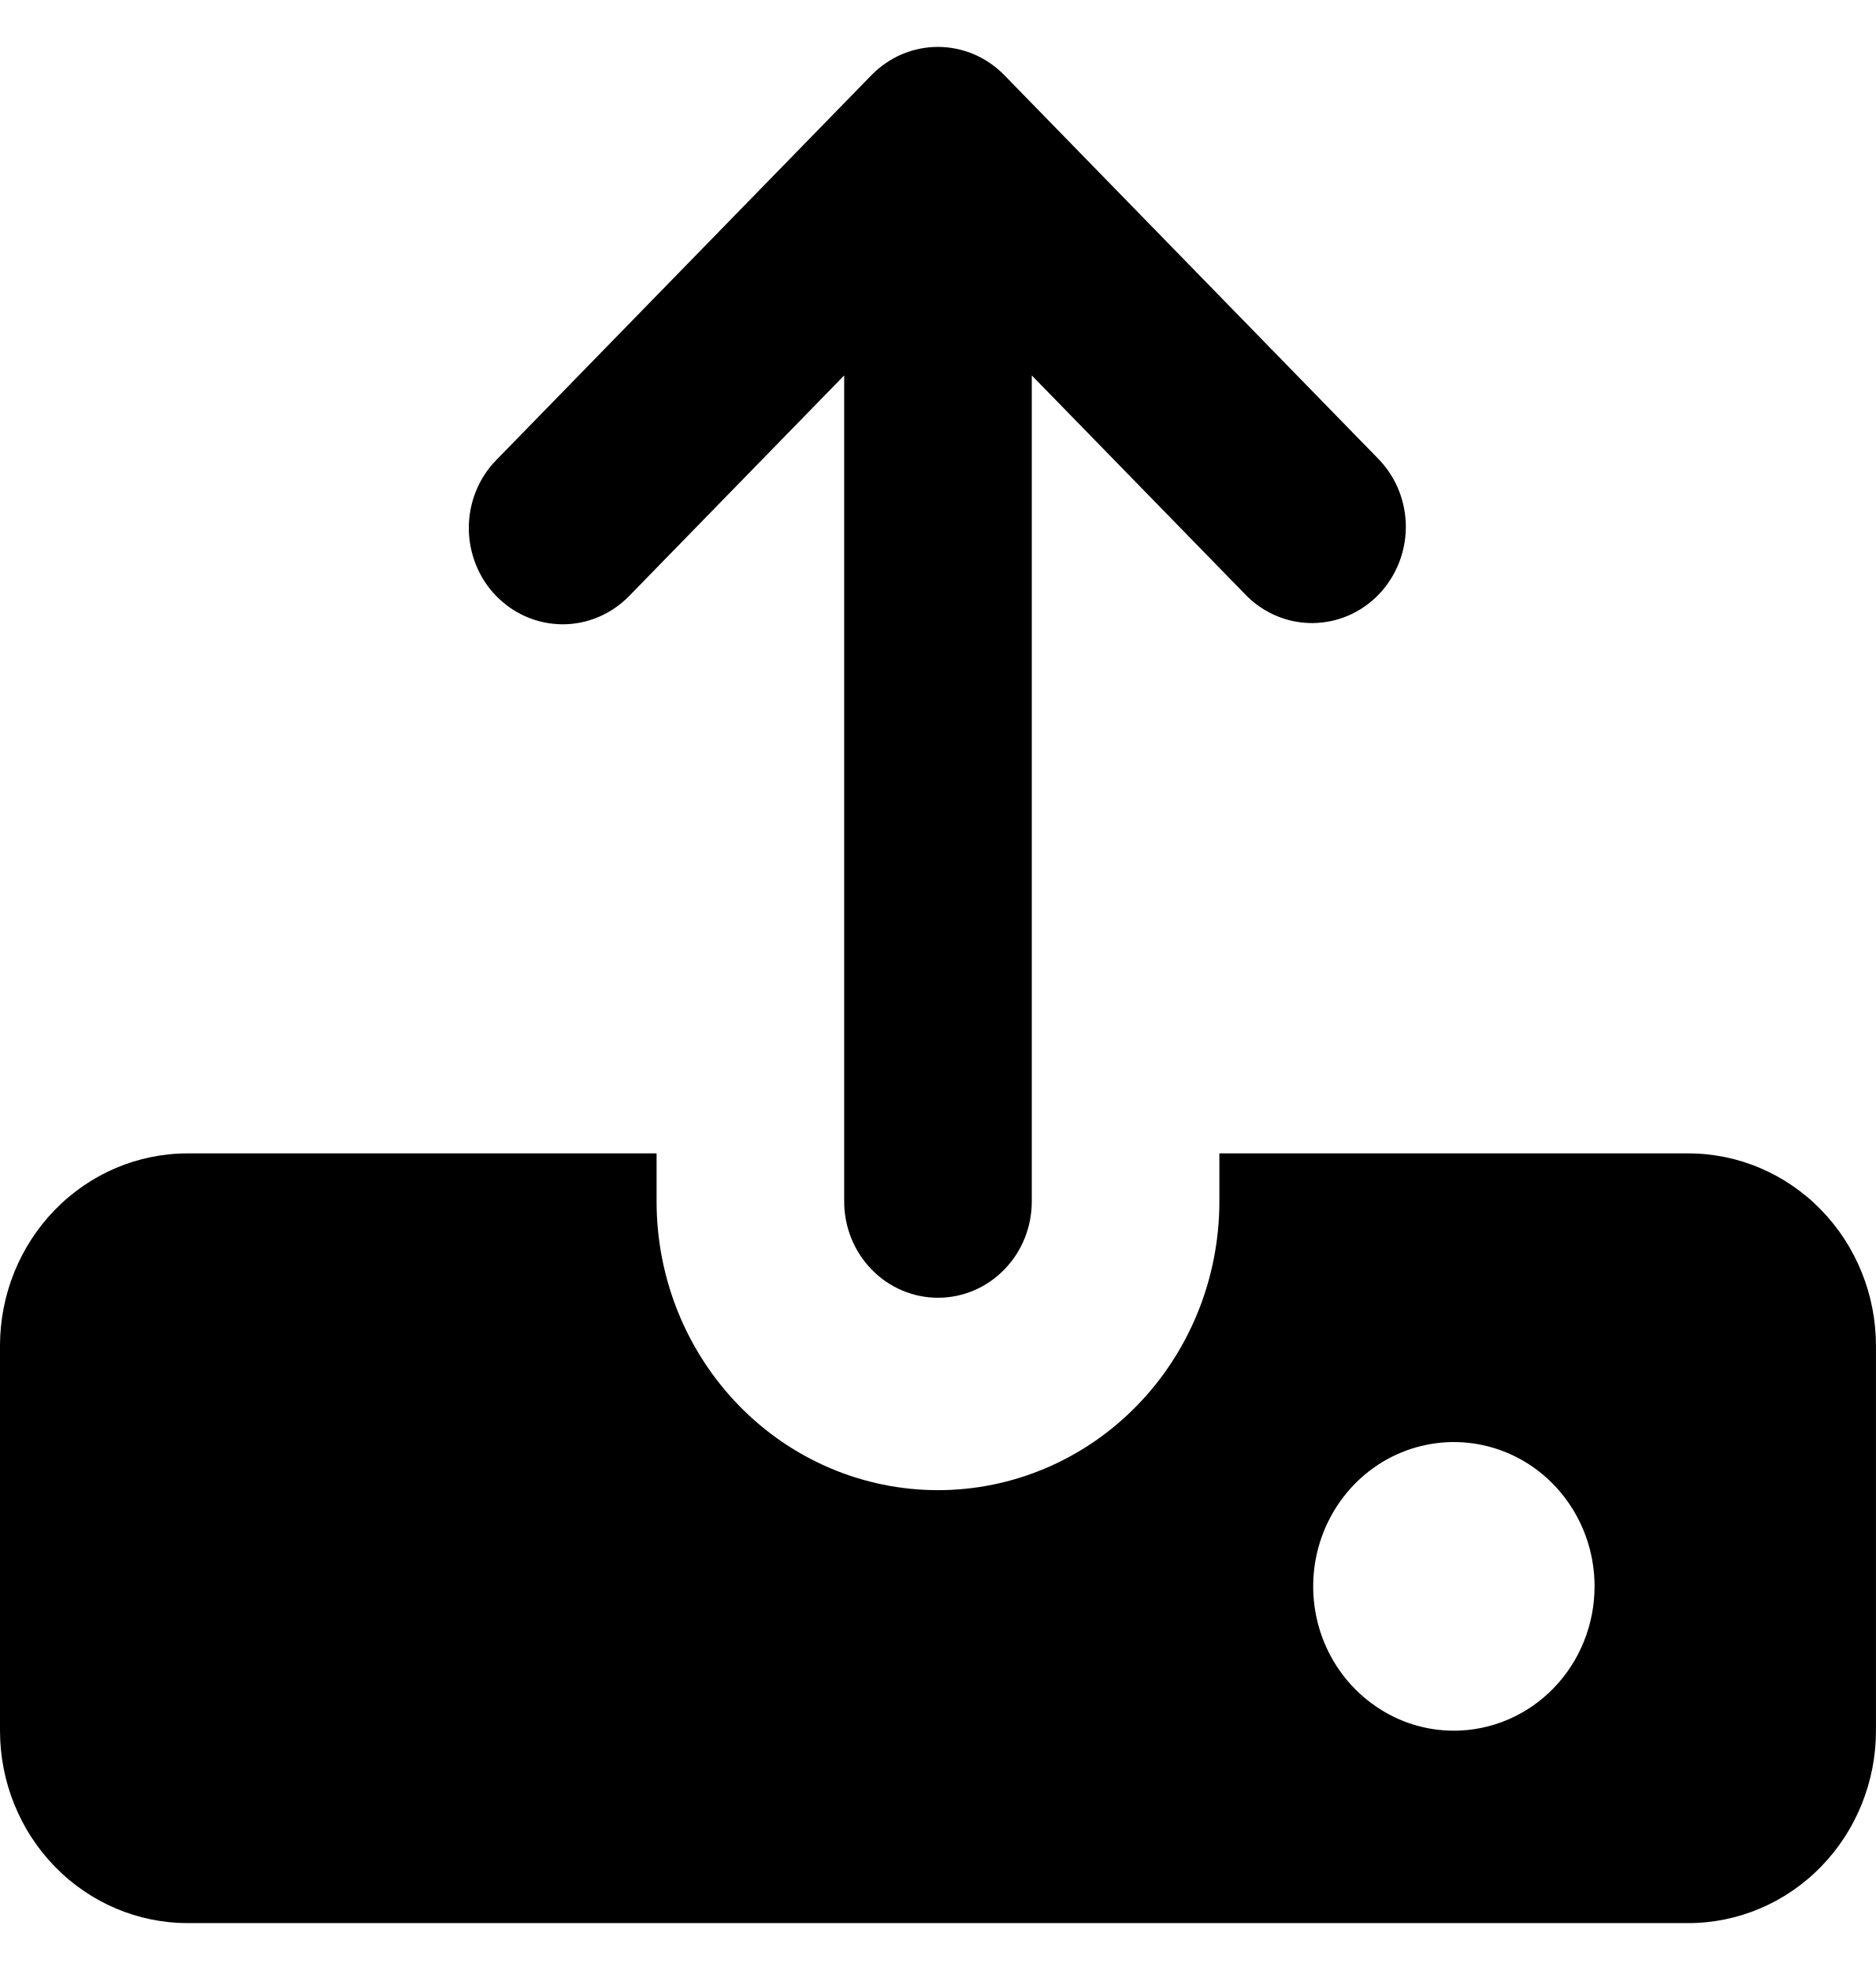
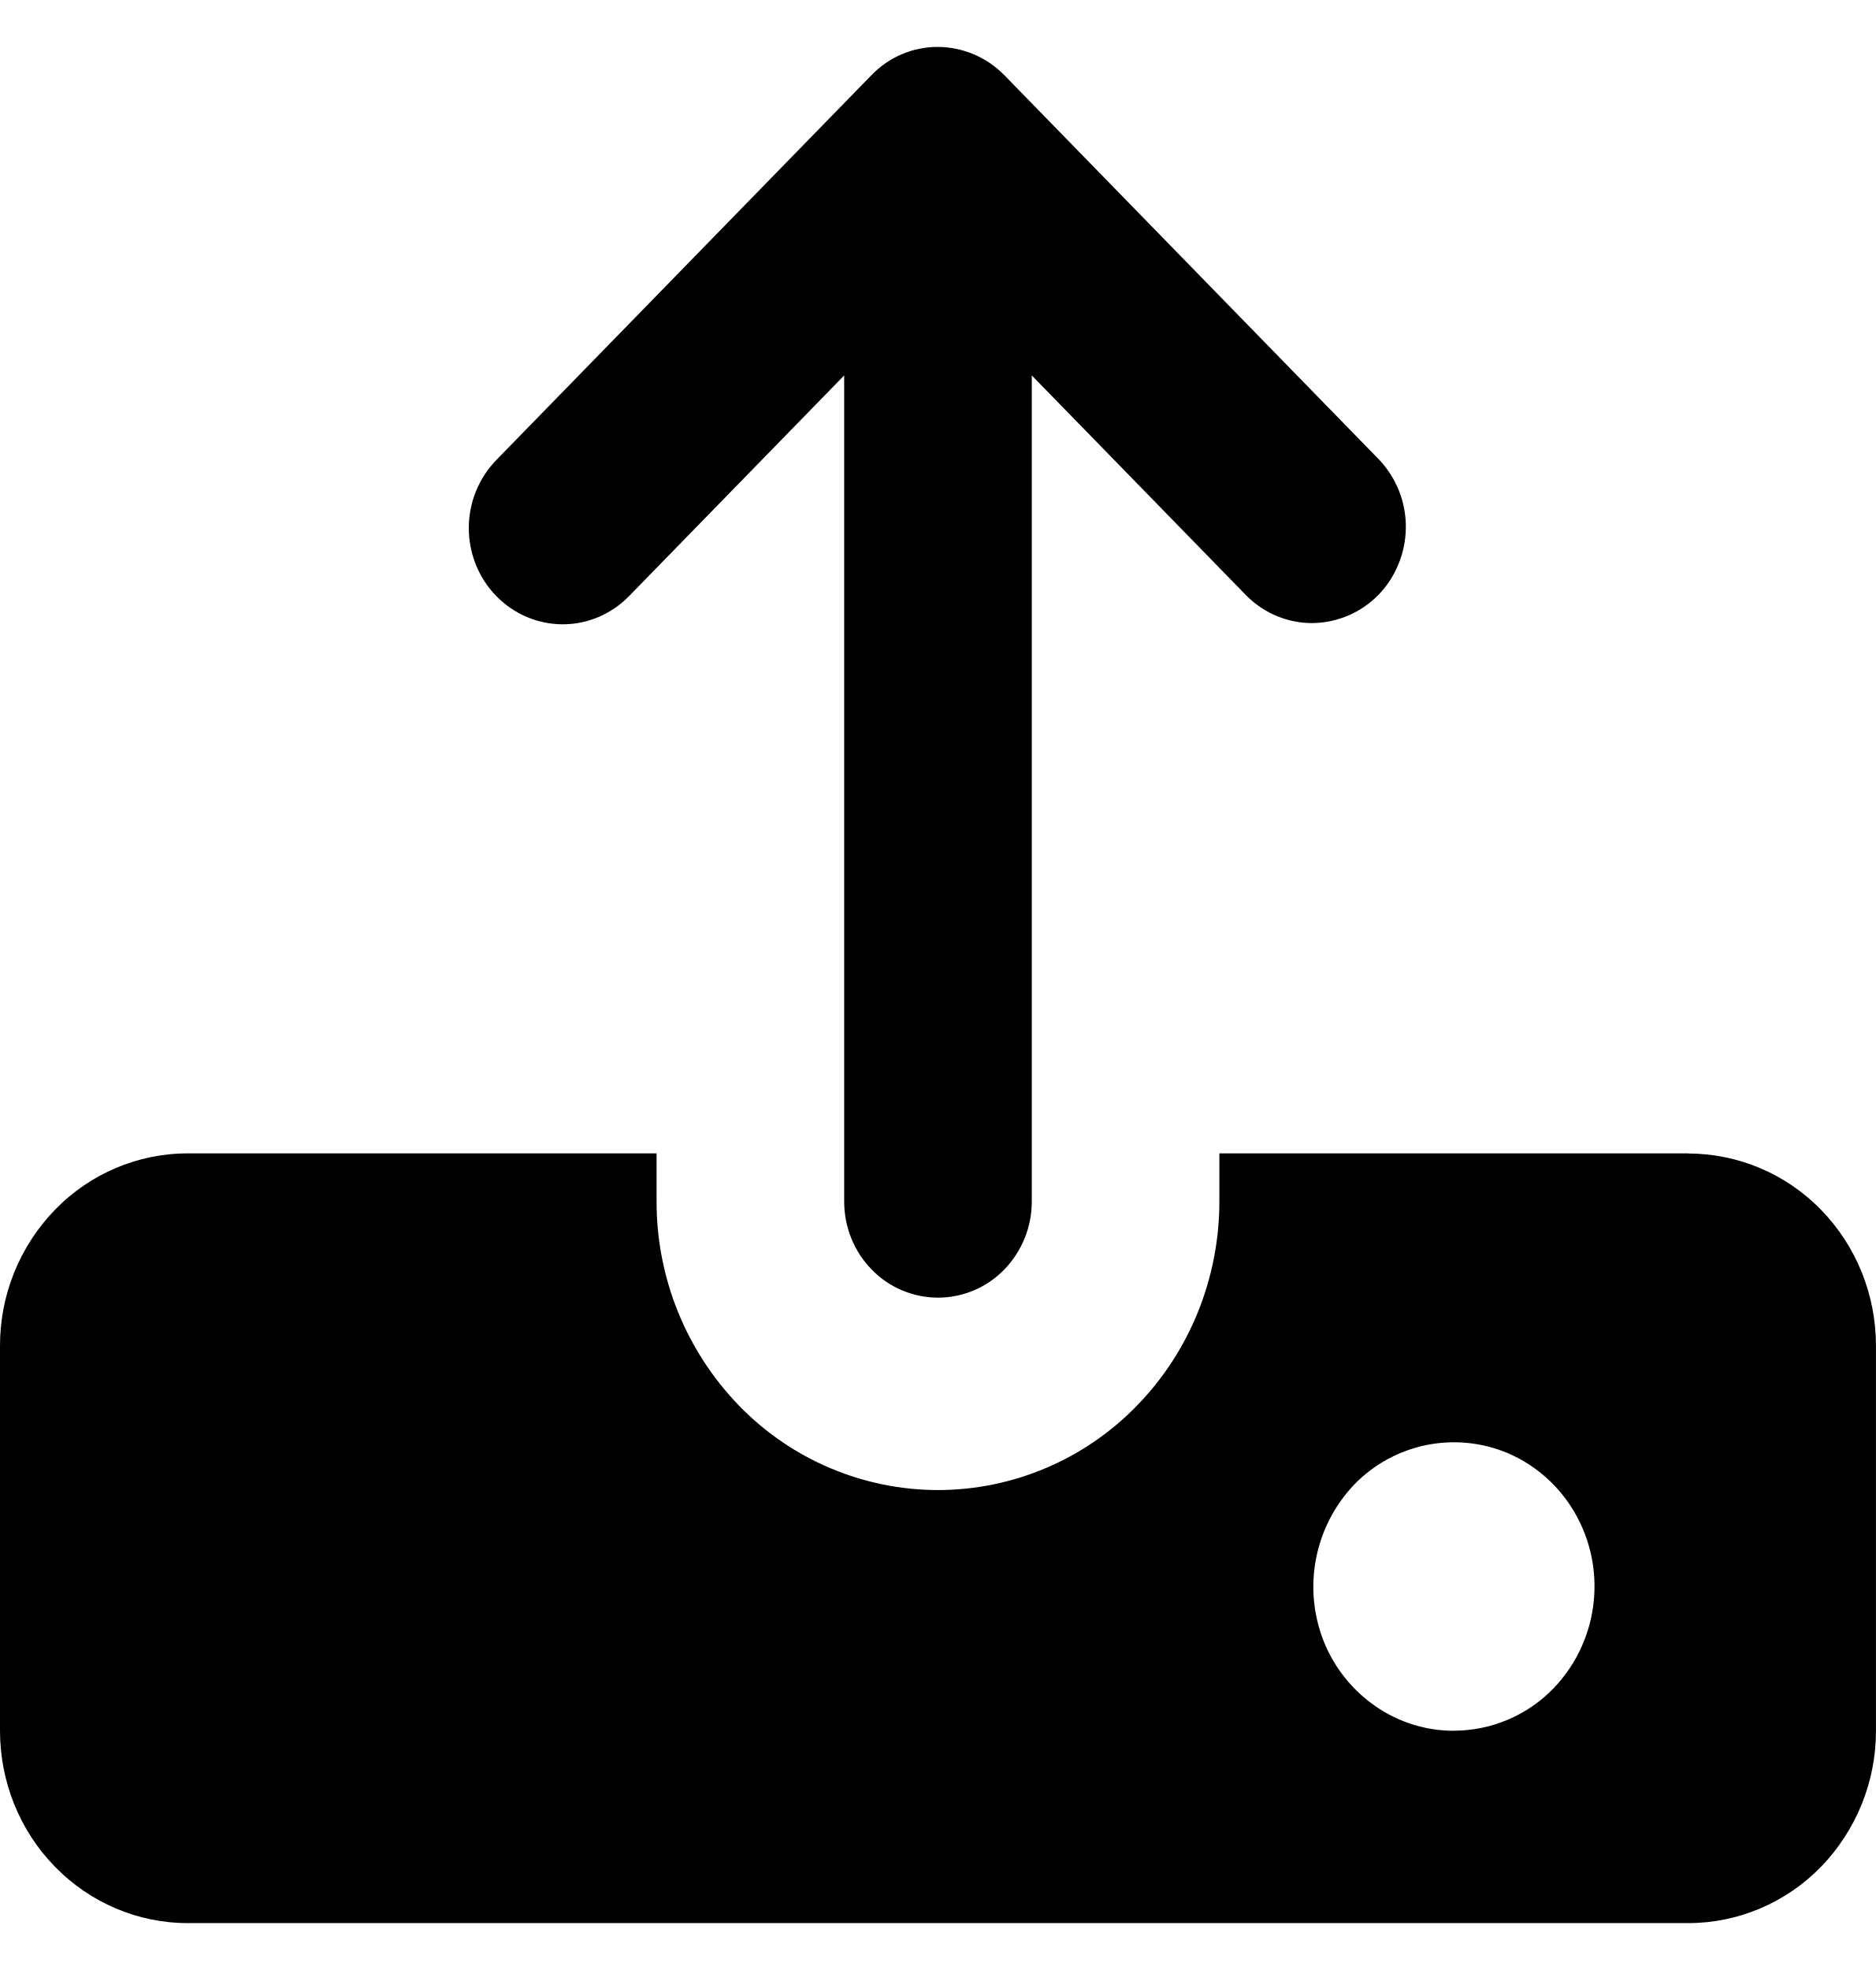
- <svg xmlns="http://www.w3.org/2000/svg" viewBox="0 0 20 21" fill="currentColor">
-   <path d="M14.707 4.904L10.707 0.801C10.614 0.706 10.504 0.63 10.382 0.578C10.261 0.527 10.13 0.5 9.999 0.5C9.867 0.5 9.737 0.527 9.616 0.578C9.494 0.63 9.384 0.706 9.291 0.801L5.291 4.904C5.103 5.096 4.998 5.357 4.998 5.63C4.999 5.902 5.104 6.163 5.292 6.355C5.48 6.547 5.734 6.655 6 6.655C6.265 6.655 6.519 6.546 6.707 6.354L9 4.002V12.808C9 13.08 9.105 13.341 9.293 13.533C9.48 13.726 9.735 13.834 10 13.834C10.265 13.834 10.52 13.726 10.707 13.533C10.895 13.341 11 13.08 11 12.808V4.002L13.293 6.354C13.482 6.541 13.734 6.644 13.996 6.642C14.259 6.639 14.509 6.532 14.695 6.341C14.88 6.151 14.985 5.894 14.988 5.625C14.99 5.356 14.889 5.097 14.707 4.904Z" fill="currentColor" />
-   <path d="M18 12.295H13V12.808C13 13.624 12.684 14.407 12.121 14.984C11.559 15.561 10.796 15.885 10 15.885C9.204 15.885 8.441 15.561 7.879 14.984C7.316 14.407 7 13.624 7 12.808V12.295H2C1.47 12.295 0.961 12.511 0.586 12.896C0.211 13.281 0 13.802 0 14.346V18.449C0 18.993 0.211 19.515 0.586 19.899C0.961 20.284 1.47 20.5 2 20.5H18C18.53 20.5 19.039 20.284 19.414 19.899C19.789 19.515 20 18.993 20 18.449V14.346C20 13.802 19.789 13.281 19.414 12.896C19.039 12.511 18.53 12.295 18 12.295ZM15.5 18.449C15.203 18.449 14.913 18.359 14.667 18.189C14.42 18.02 14.228 17.78 14.114 17.499C14.001 17.218 13.971 16.909 14.029 16.61C14.087 16.312 14.23 16.038 14.439 15.823C14.649 15.607 14.916 15.461 15.207 15.402C15.498 15.342 15.8 15.373 16.074 15.489C16.348 15.605 16.582 15.803 16.747 16.056C16.912 16.309 17 16.606 17 16.91C17 17.318 16.842 17.71 16.561 17.998C16.279 18.287 15.898 18.449 15.5 18.449Z" fill="currentColor" />
+ <svg xmlns="http://www.w3.org/2000/svg" viewBox="0 0 20 21" fill="none">
+   <path d="m14.707 4.904-4-4.103A1 1 0 0 0 9.999.5a.98.98 0 0 0-.708.301l-4 4.103a1.04 1.04 0 0 0-.293.726c0 .272.106.533.294.725s.442.3.708.3.52-.109.707-.301L9 4.002v8.806c0 .272.105.533.293.725a.984.984 0 0 0 1.414 0 1.04 1.04 0 0 0 .293-.725V4.002l2.293 2.352c.189.187.441.29.703.288a1 1 0 0 0 .699-.3c.185-.19.29-.448.293-.717a1.04 1.04 0 0 0-.281-.721" fill="currentColor" />
+   <path d="M18 12.295h-5v.513c0 .816-.316 1.599-.879 2.176a2.96 2.96 0 0 1-2.121.9 2.96 2.96 0 0 1-2.121-.9A3.12 3.12 0 0 1 7 12.808v-.513H2c-.53 0-1.04.216-1.414.601A2.08 2.08 0 0 0 0 14.346v4.103c0 .544.21 1.066.586 1.45.375.385.884.601 1.414.601h16c.53 0 1.04-.216 1.414-.6A2.08 2.08 0 0 0 20 18.449v-4.103c0-.544-.21-1.065-.586-1.45a1.98 1.98 0 0 0-1.414-.6m-2.5 6.154c-.297 0-.587-.09-.833-.26a1.53 1.53 0 0 1-.553-.69 1.58 1.58 0 0 1 .325-1.676 1.48 1.48 0 0 1 1.635-.334c.274.117.508.314.673.567a1.57 1.57 0 0 1-.186 1.942 1.48 1.48 0 0 1-1.061.45" fill="currentColor" />
</svg>
